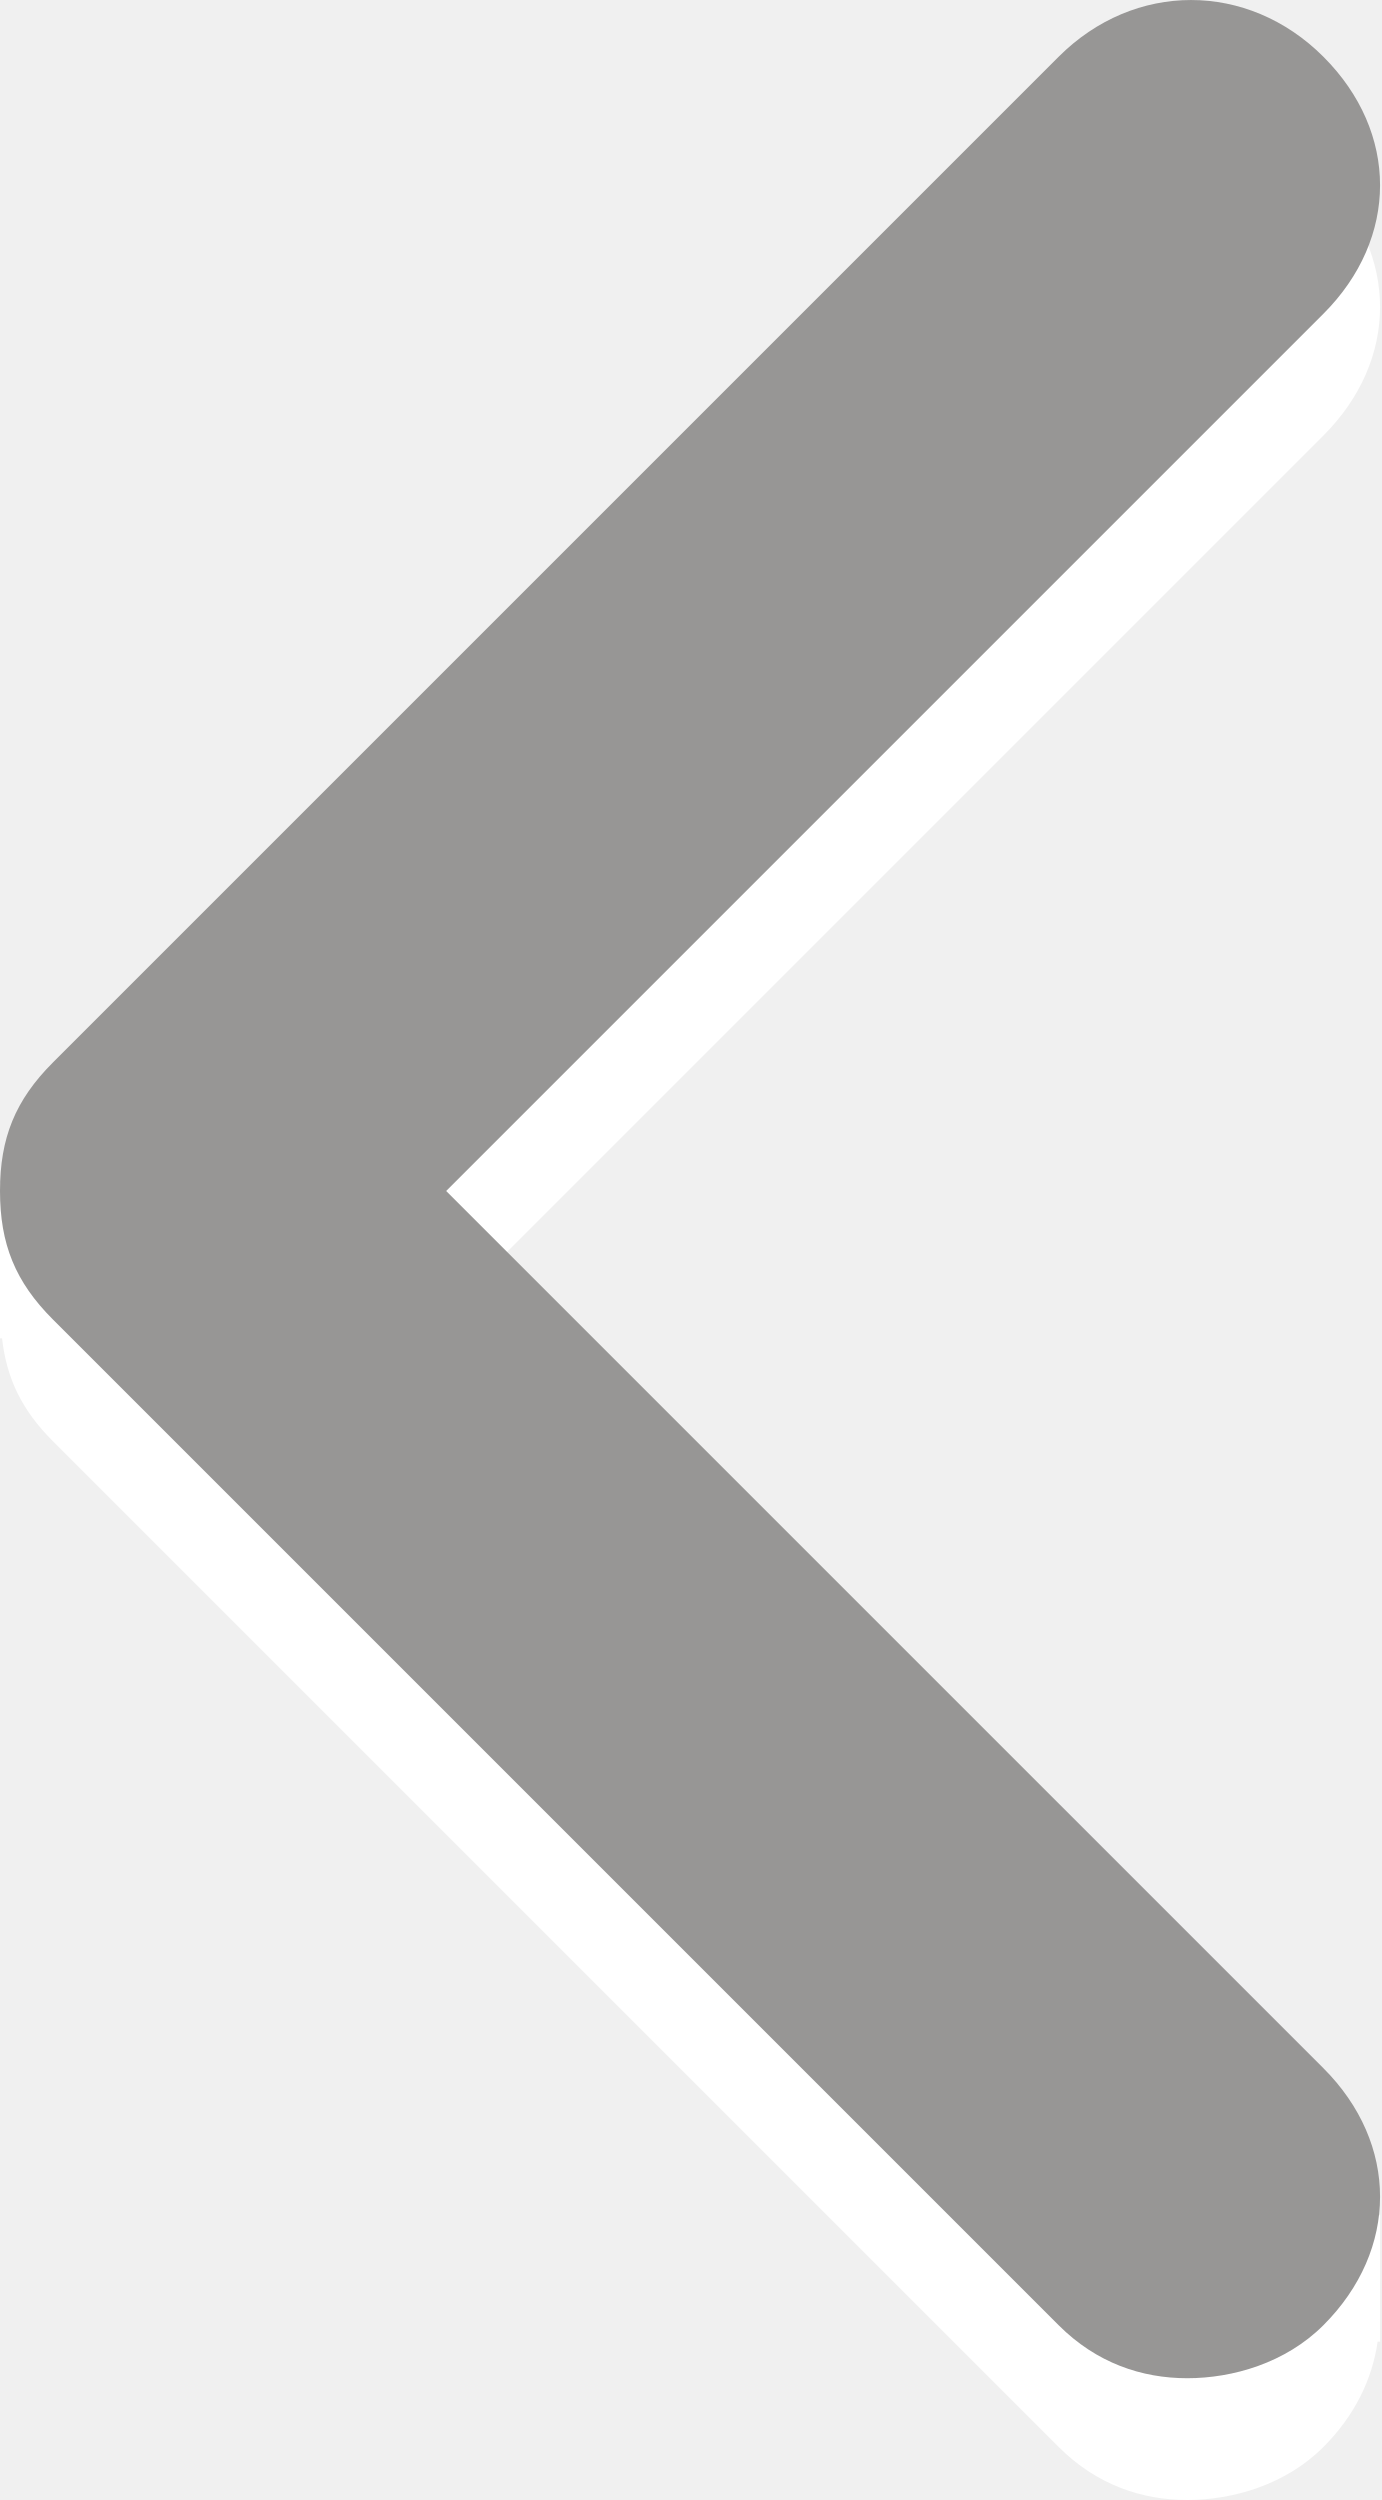
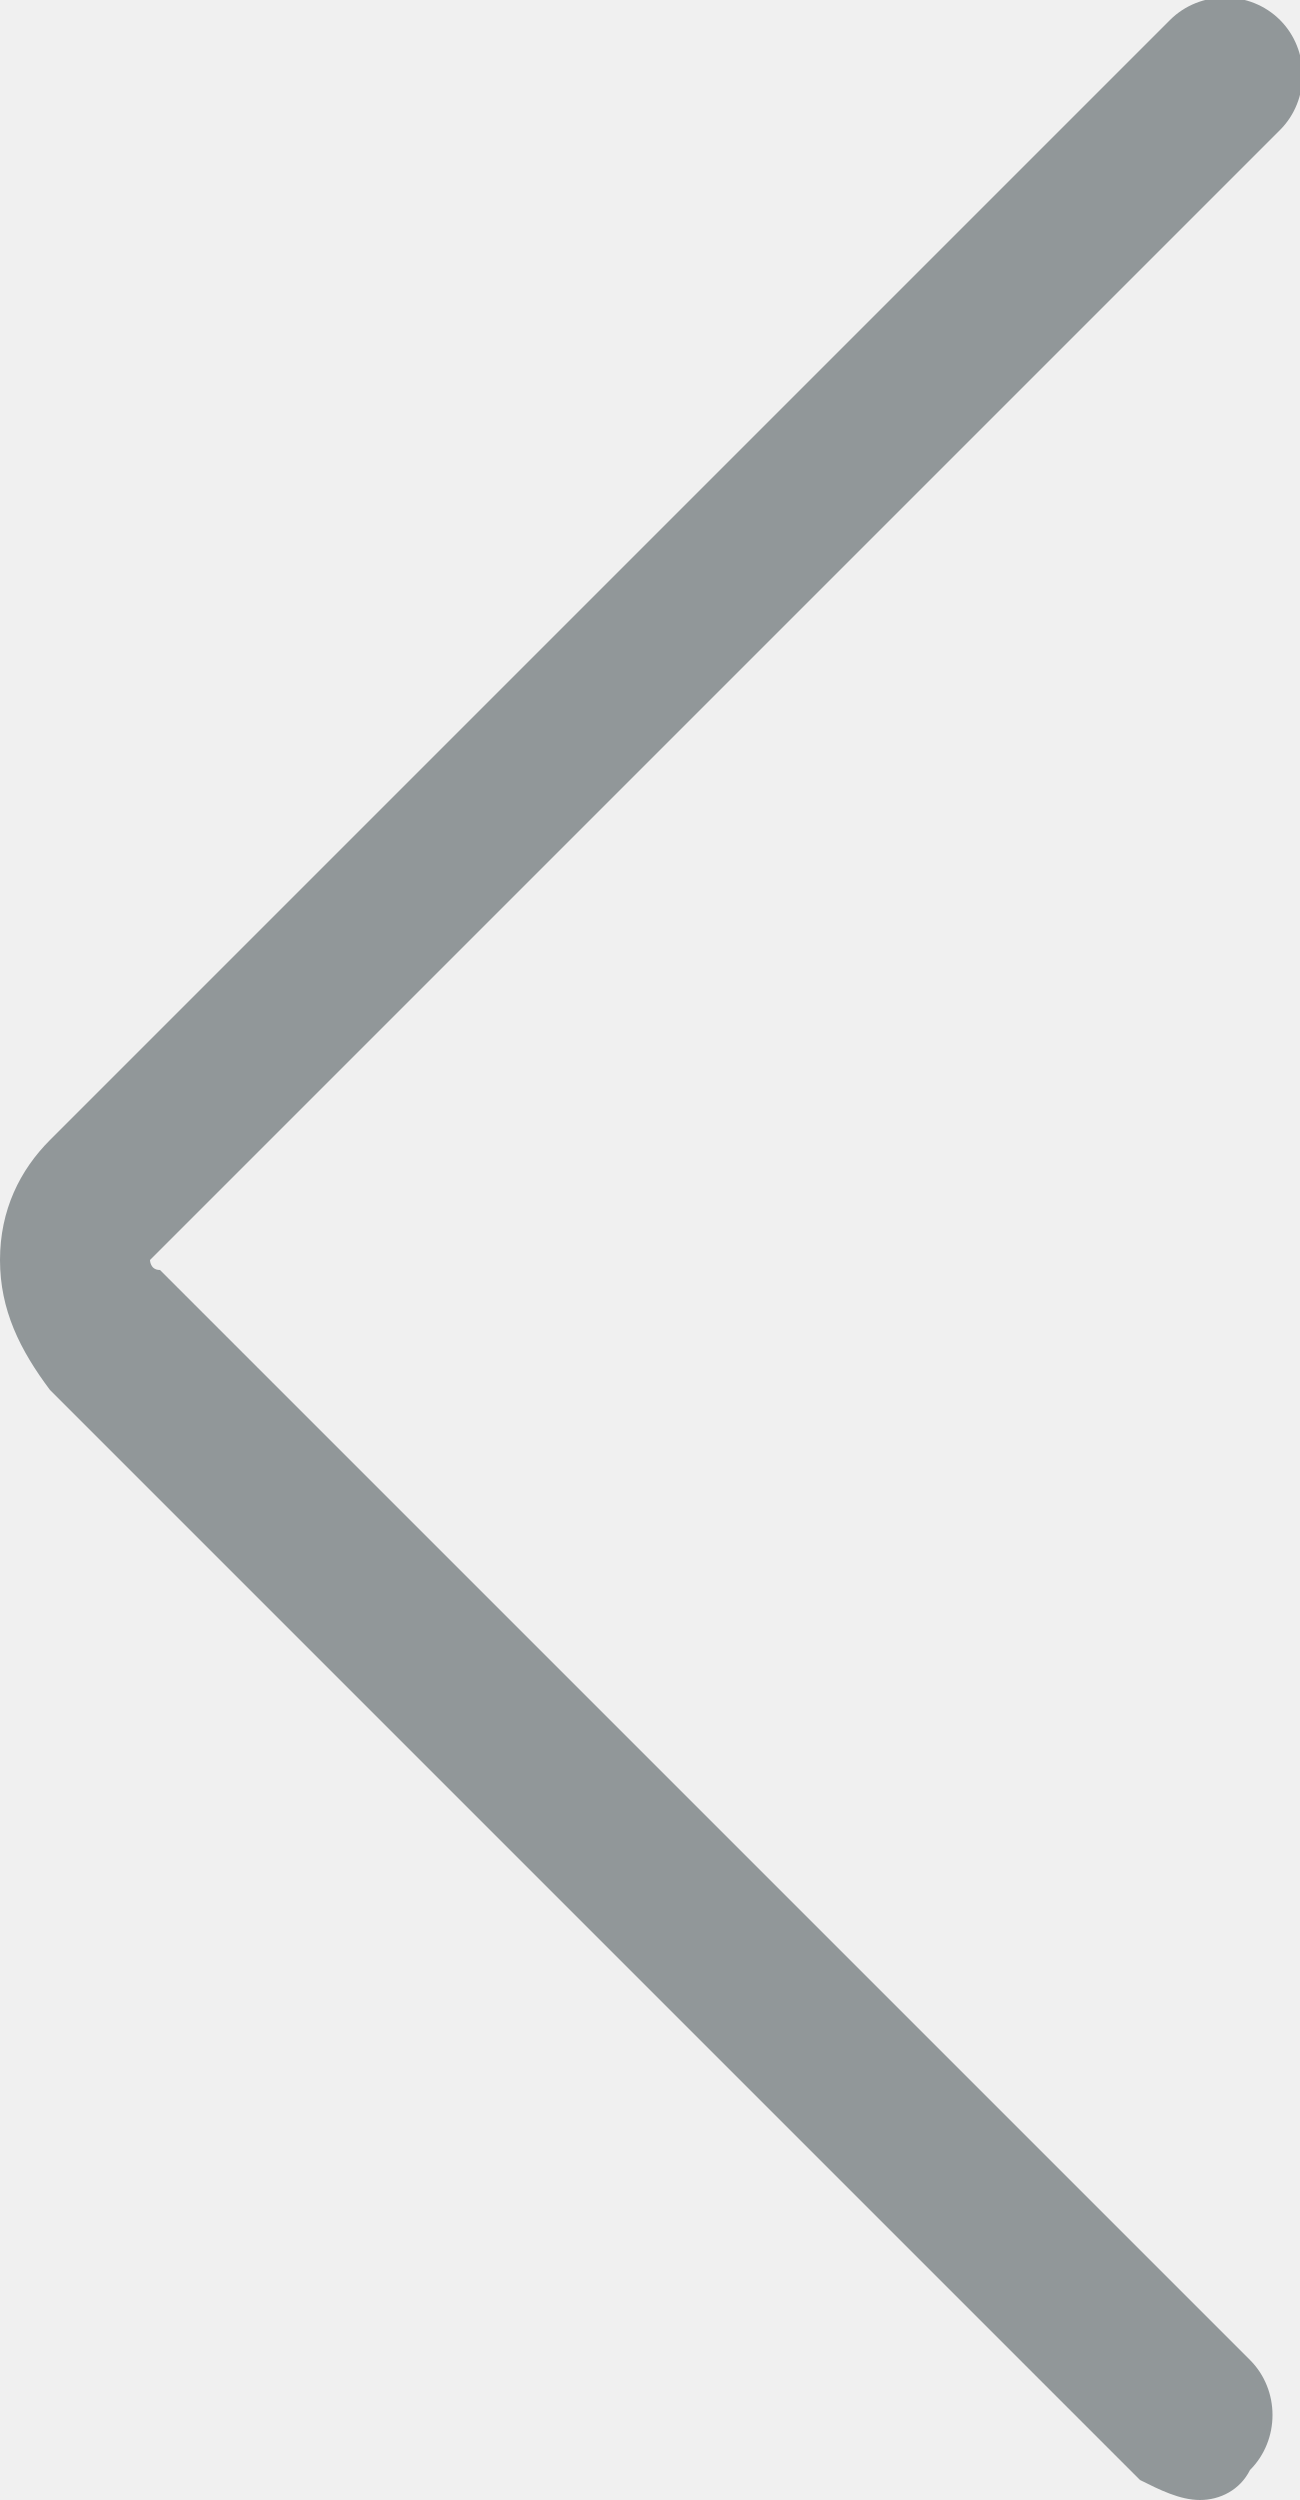
- <svg xmlns="http://www.w3.org/2000/svg" version="1.1" id="Layer_1" x="0px" y="0px" width="21px" height="38px" viewBox="0 0 21 38" enable-background="new 0 0 21 38" xml:space="preserve">
-   <path fill="#FFFFFF" d="M20.115,33.287L6.782,19.954L20.115,6.621c1.149-1.149,1.149-2.759,0-3.908  c-1.149-1.149-2.874-1.149-4.023,0L0.826,17.978H0v2.365h0.031c0.069,0.606,0.298,1.089,0.774,1.564l15.287,15.287  C16.667,37.77,17.356,38,18.046,38c0.69,0,1.494-0.23,2.069-0.805c0.477-0.477,0.744-1.033,0.825-1.602h0.037v-1.922h-0.54  C20.34,33.54,20.237,33.41,20.115,33.287z" />
-   <path fill="#979695" d="M6.782,18.103L20.115,4.77c1.149-1.149,1.149-2.759,0-3.908s-2.874-1.149-4.023,0L0.805,16.149  C0.23,16.724,0,17.299,0,18.103s0.23,1.379,0.805,1.954l15.287,15.287c0.575,0.575,1.264,0.805,1.954,0.805s1.494-0.23,2.069-0.805  c1.149-1.149,1.149-2.759,0-3.908L6.782,18.103z" />
+ <svg xmlns="http://www.w3.org/2000/svg" version="1.1" id="Layer_1" x="0px" y="0px" viewBox="0 0 13 25" style="enable-background:new 0 0 13 25;" xml:space="preserve">
+   <style type="text/css">
+ 	.st0{fill:#919799;}
+ </style>
+   <g>
+     <path class="st0" d="M12,25c-0.2,0-0.4-0.1-0.6-0.2L0.5,13.9C0.2,13.5,0,13.1,0,12.6c0-0.5,0.2-0.9,0.5-1.2L11.7,0.2   c0.3-0.3,0.8-0.3,1.1,0c0.3,0.3,0.3,0.8,0,1.1L1.6,12.5c0,0-0.1,0.1-0.1,0.1c0,0,0,0.1,0.1,0.1l10.9,10.9c0.3,0.3,0.3,0.8,0,1.1   C12.4,24.9,12.2,25,12,25z" />
+   </g>
</svg>
